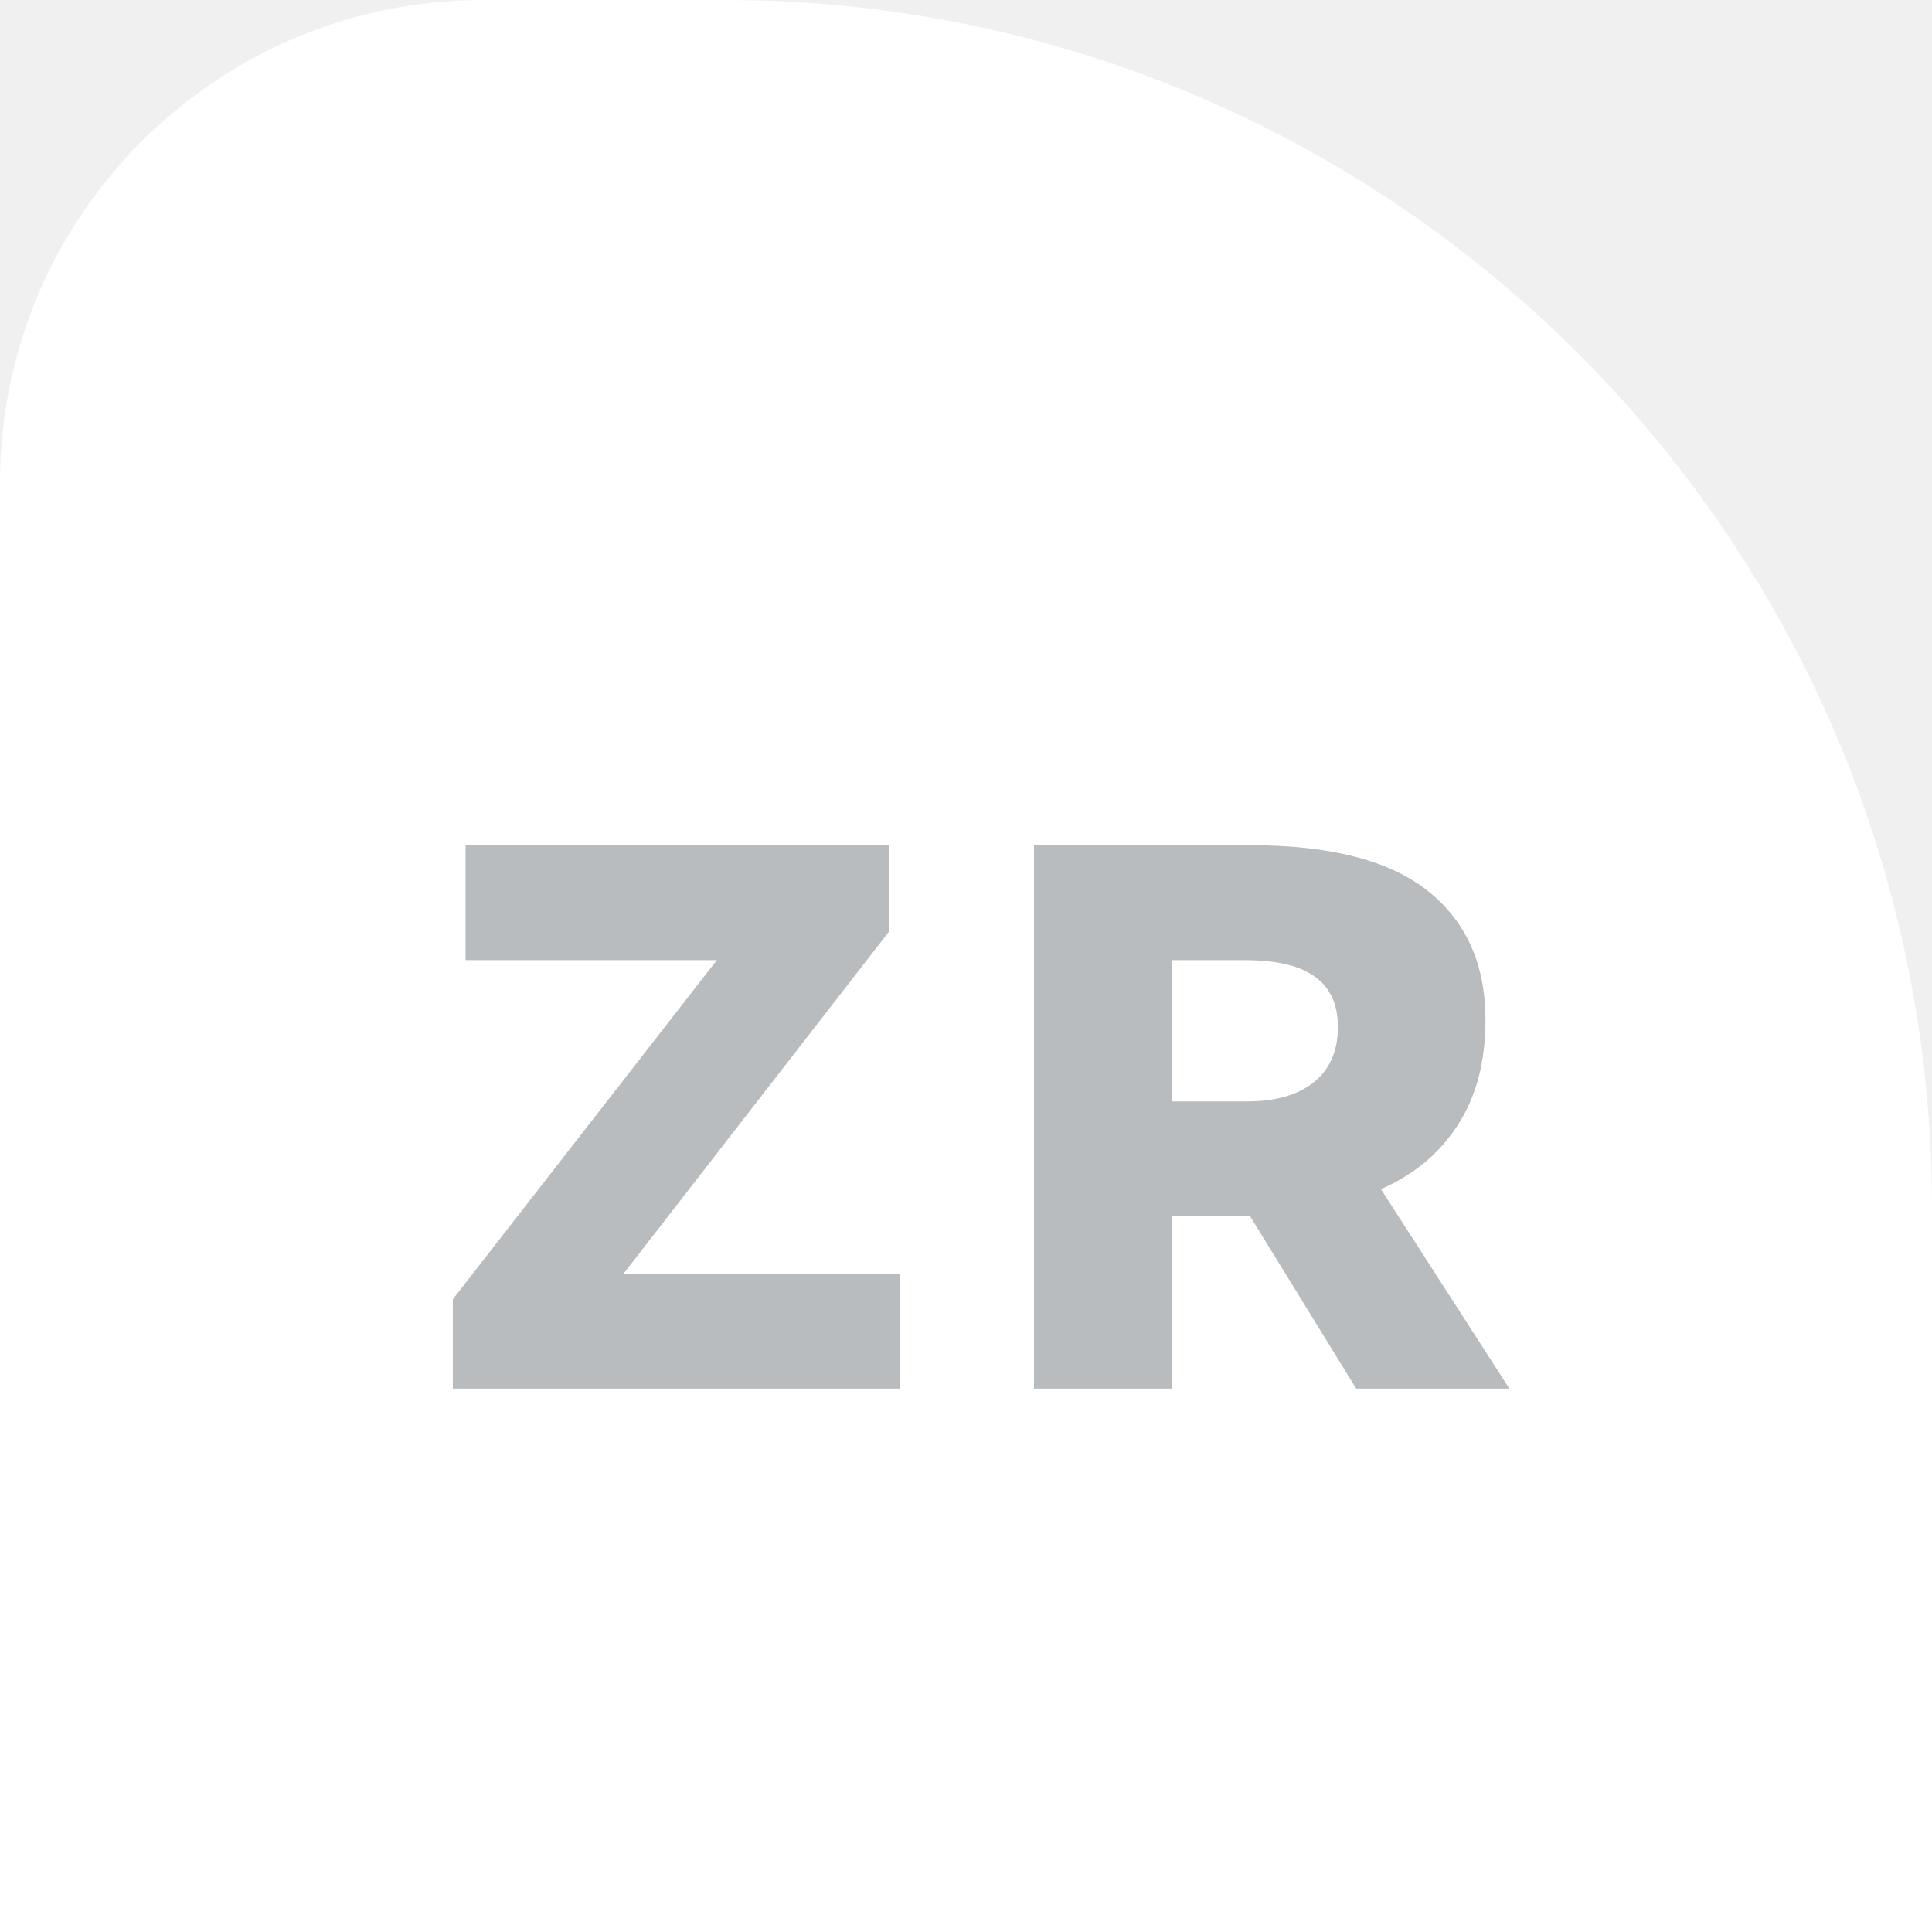
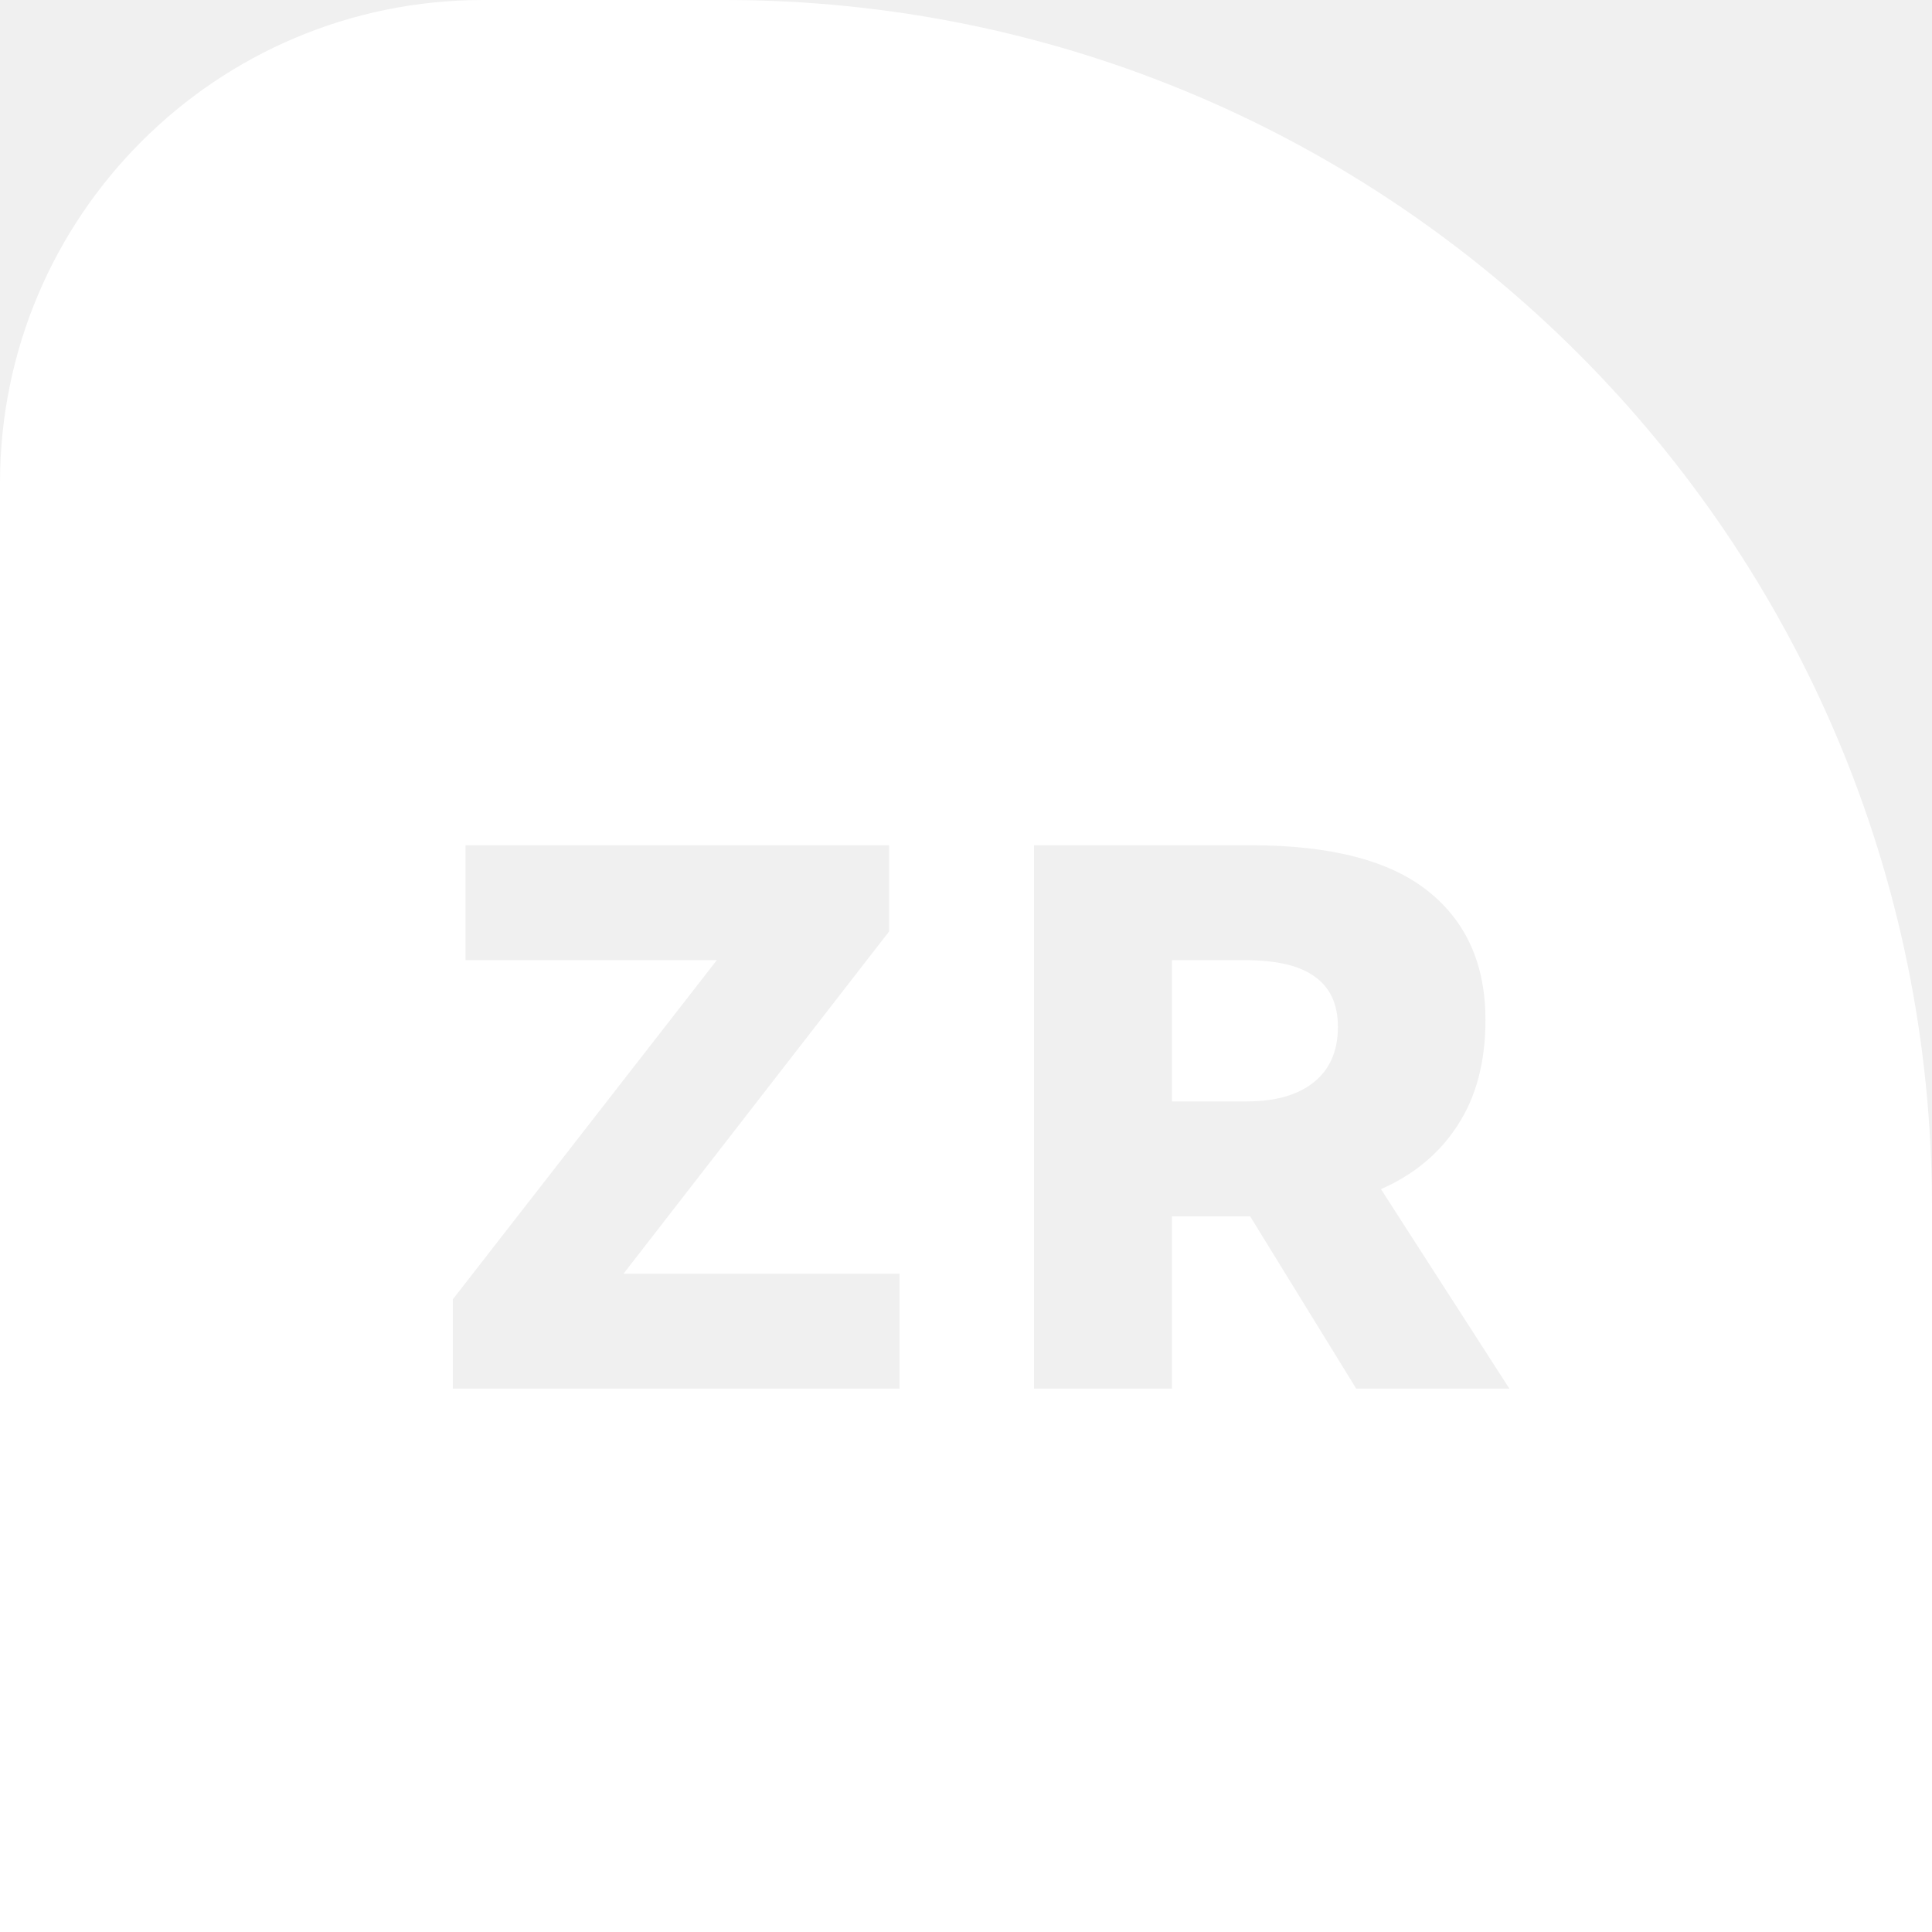
<svg xmlns="http://www.w3.org/2000/svg" width="32" height="32" viewBox="0 0 32 32" fill="none">
-   <path d="M32 20C32 8.954 23.046 0 12 0H8C3.582 0 0 3.582 0 8V32H32V20Z" fill="white" />
-   <path d="M14.727 15.427L10.327 21.097H14.899V23H7.5V21.521L11.873 15.903H7.711V14H14.727V15.427Z" fill="#B8BCBF" />
-   <path d="M25 23H22.463L20.706 20.146H20.508H19.412V23H17.126V14H20.719C22.041 14 23.018 14.253 23.652 14.759C24.287 15.264 24.604 15.976 24.604 16.893C24.604 17.587 24.45 18.17 24.141 18.641C23.842 19.104 23.419 19.456 22.873 19.696L25 23ZM19.412 15.903V18.243H20.653C21.12 18.243 21.486 18.14 21.75 17.934C22.023 17.72 22.16 17.411 22.16 17.009C22.16 16.64 22.036 16.366 21.79 16.186C21.543 15.997 21.151 15.903 20.614 15.903H19.412Z" fill="#B8BCBF" />
+   <g clip-path="url(#clip0_1967_17191)">
+     <path fill-rule="evenodd" clip-rule="evenodd" d="M12 0C23.046 0 32 8.954 32 20V32H0V8C0 3.582 3.582 0 8 0H12ZM10.327 21.097L14.727 15.427V14H7.711V15.903H11.873L7.5 21.521V23H14.899V21.097H10.327ZM22.463 23H25L22.873 19.696C23.419 19.456 23.842 19.104 24.141 18.641C24.45 18.17 24.604 17.587 24.604 16.893C24.604 15.976 24.287 15.264 23.652 14.759C23.018 14.253 22.041 14 20.719 14H17.126V23H19.412V20.146H20.508H20.706L22.463 23ZM19.412 18.243V15.903H20.614C21.151 15.903 21.543 15.997 21.79 16.186C22.036 16.366 22.16 16.64 22.16 17.009C22.16 17.411 22.023 17.72 21.75 17.934C21.486 18.14 21.12 18.243 20.653 18.243H19.412Z" fill="white" />
+   </g>
+   <defs>
+     <clipPath id="clip0_1967_17191">
+       <rect width="32" height="32" fill="white" />
+     </clipPath>
+   </defs>
</svg>
